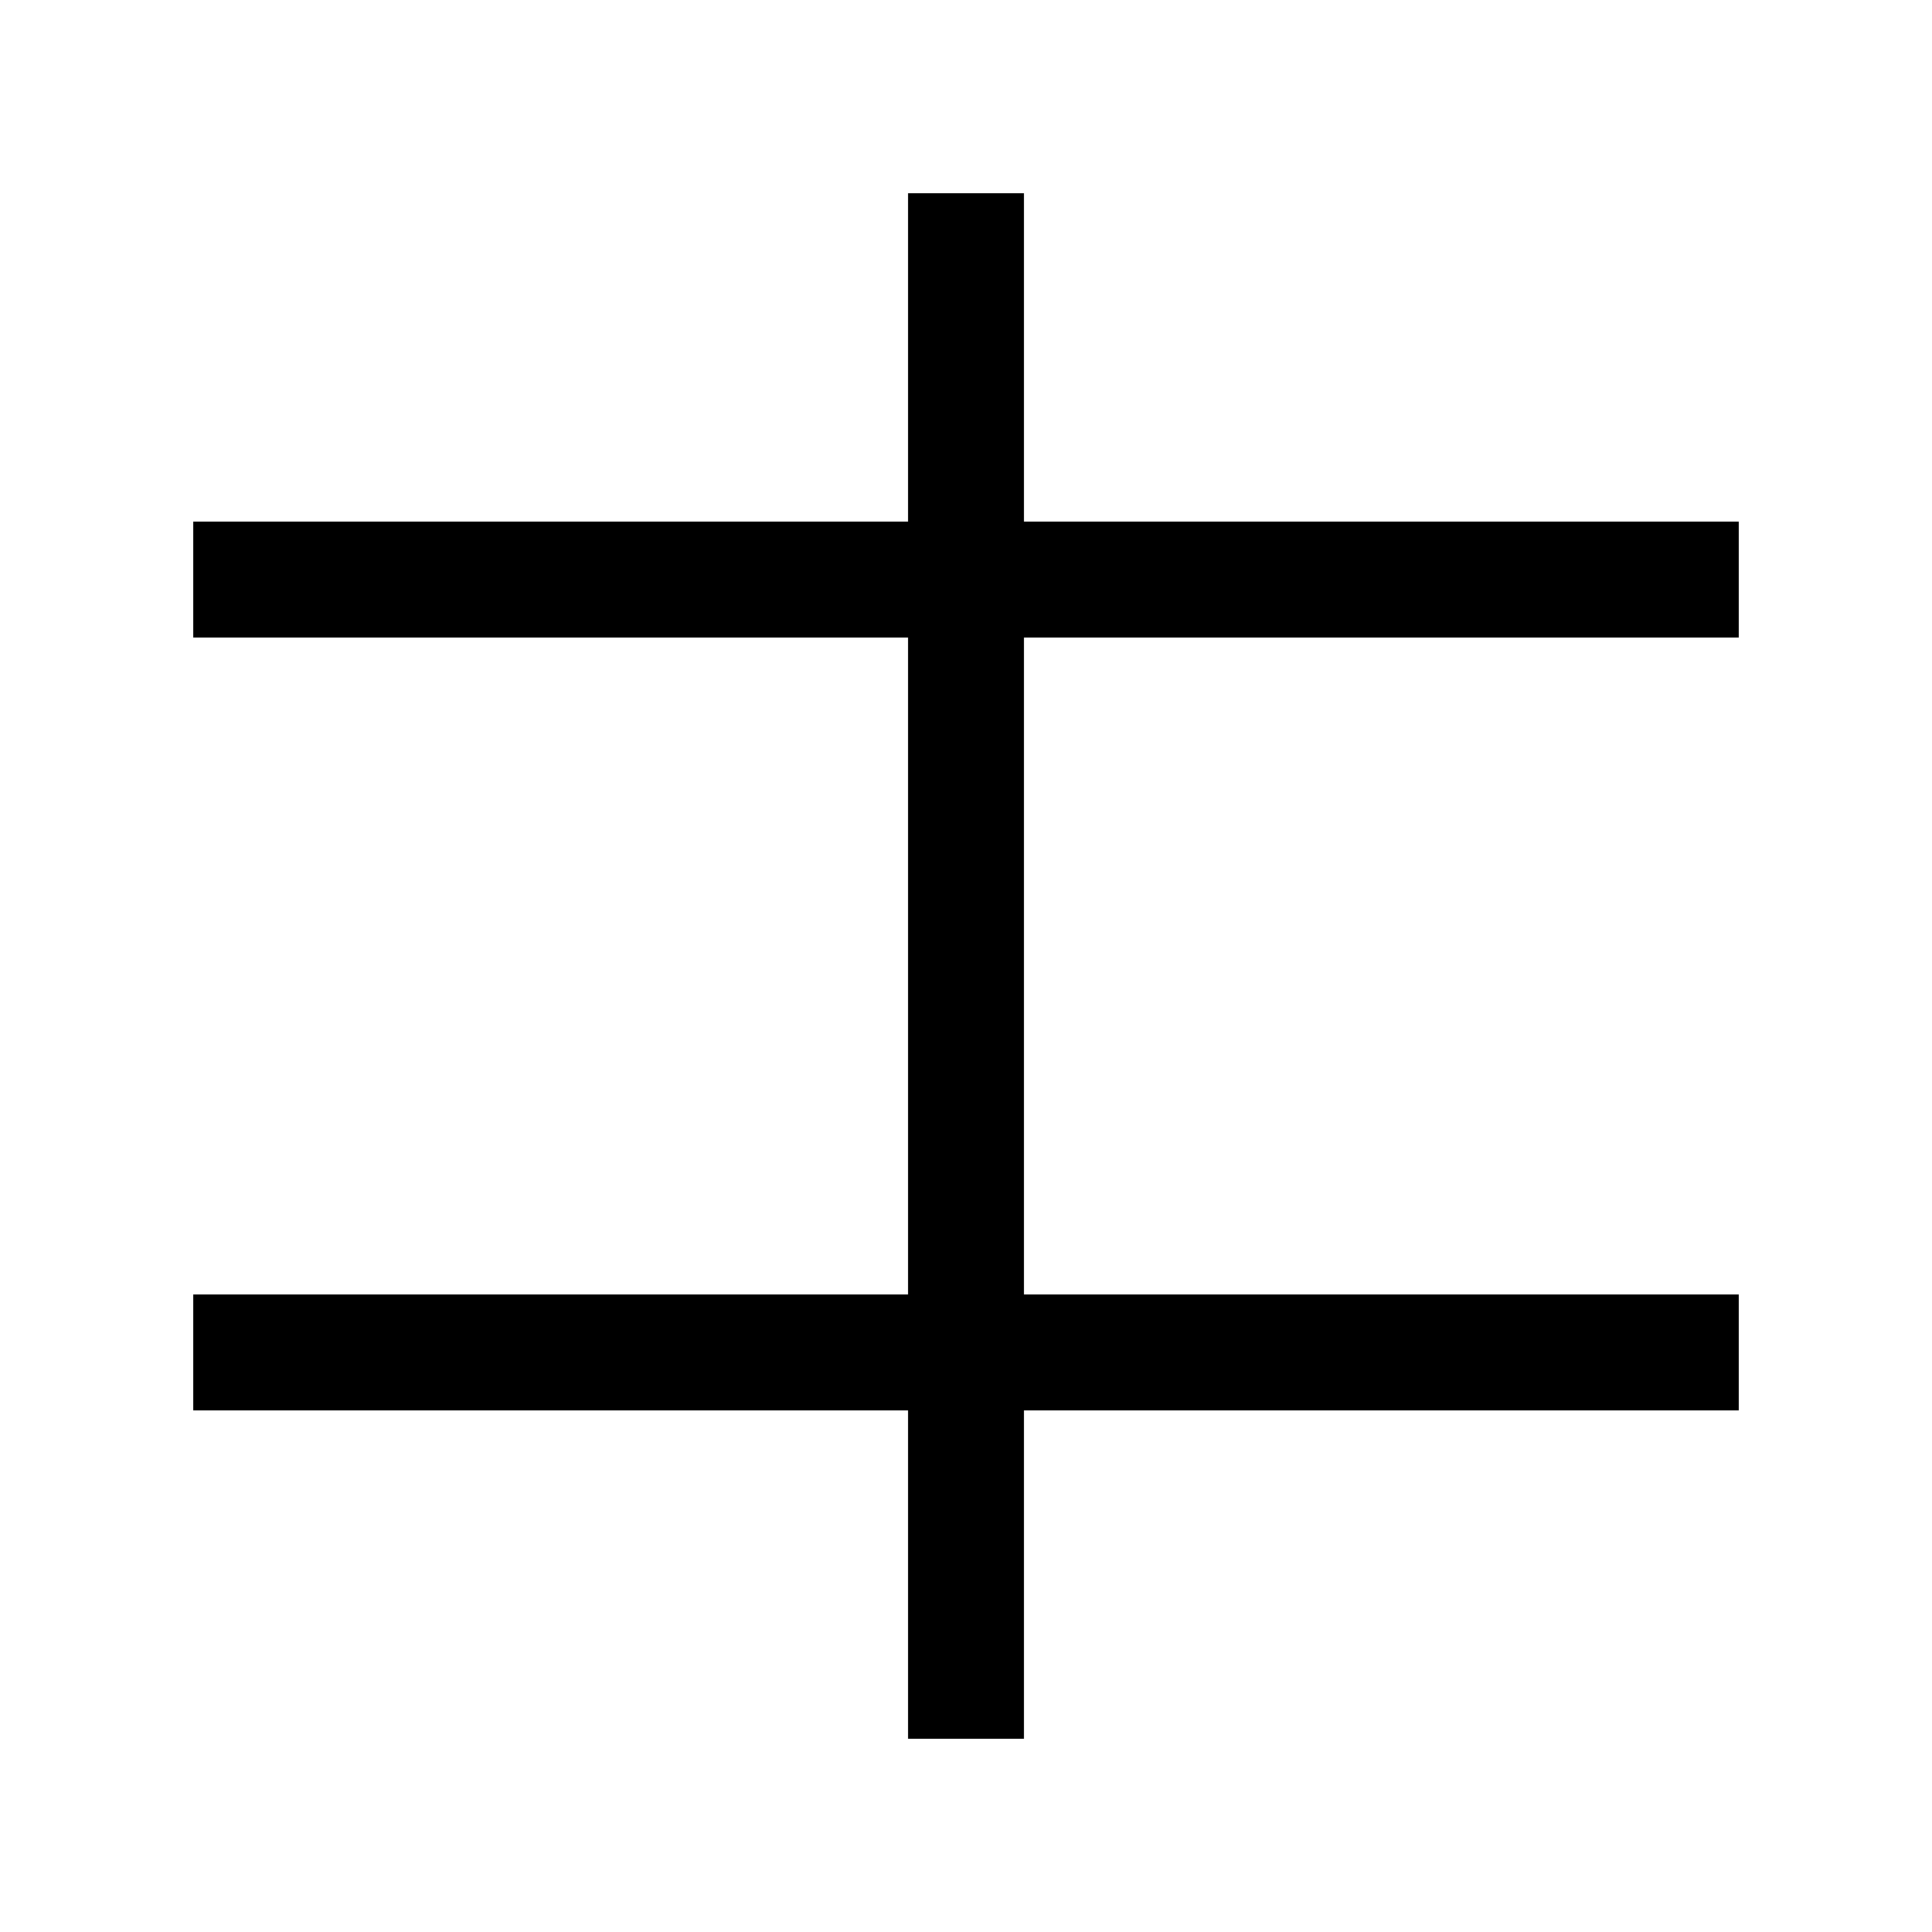
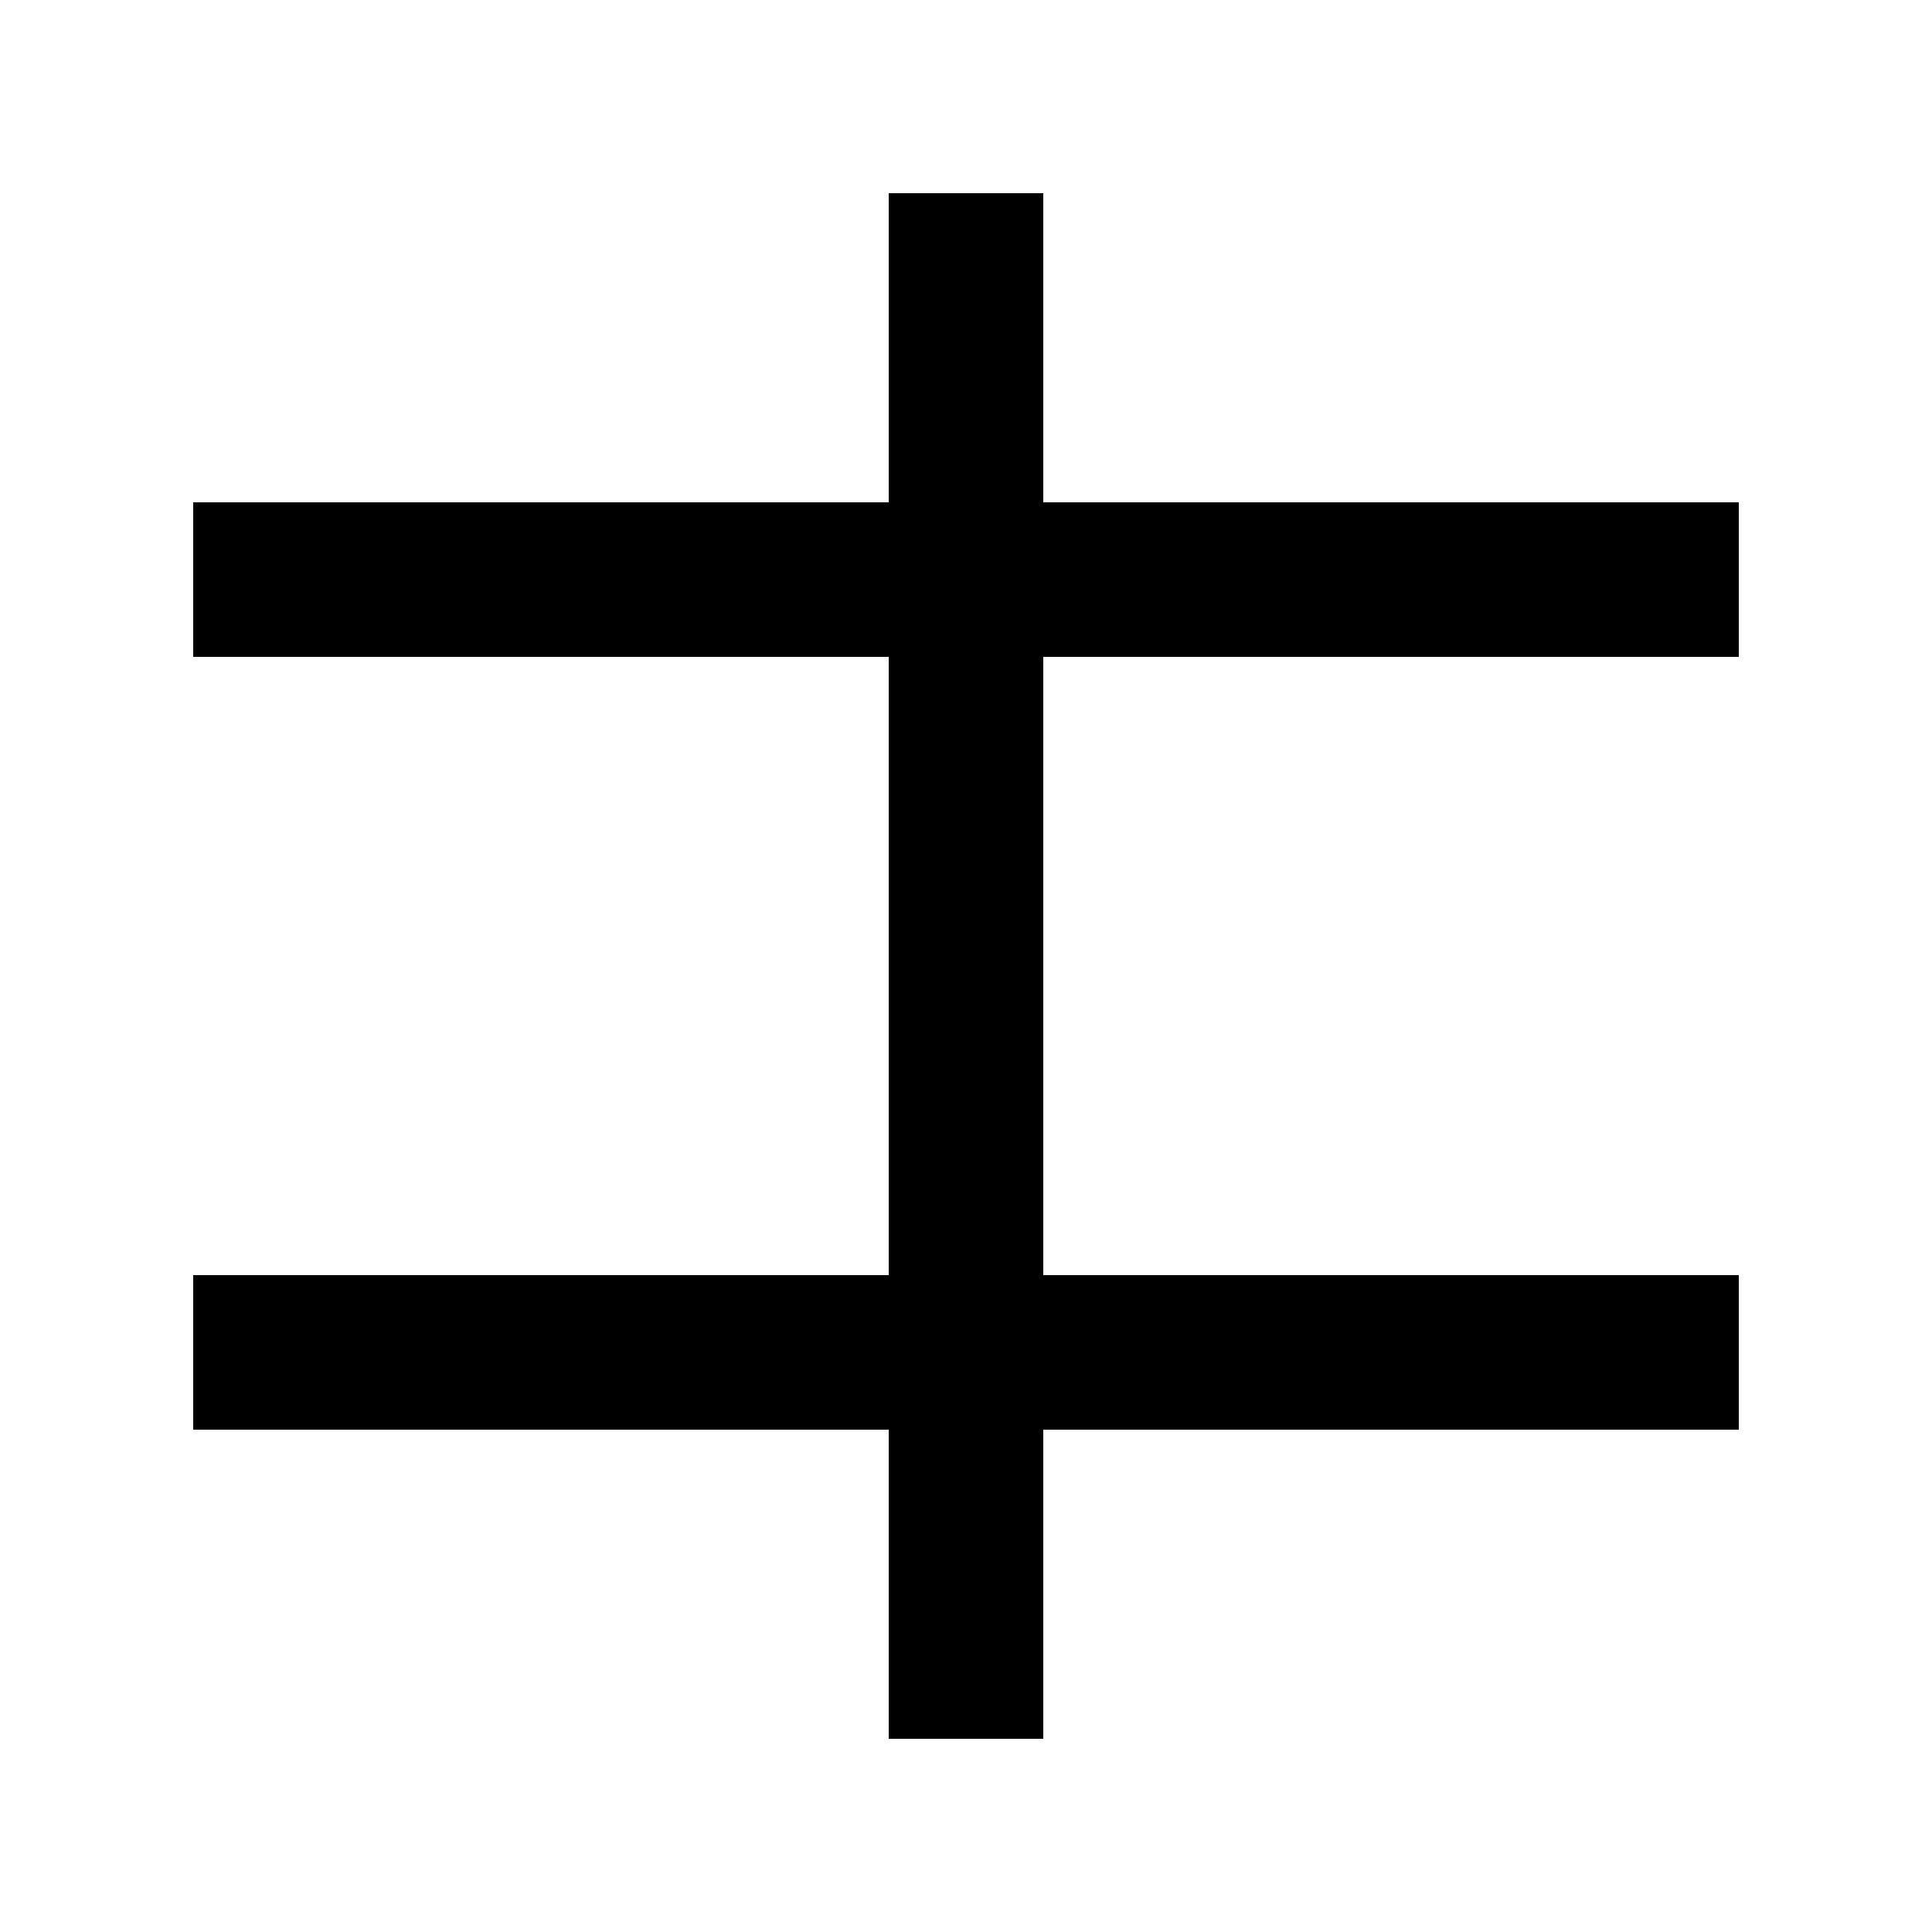
<svg xmlns="http://www.w3.org/2000/svg" width="1000" height="1000" viewBox="0 0 264.583 264.583" version="1.1" id="svg8">
  <defs id="defs2" />
  <g id="layer1" transform="translate(0,-32.41665)">
-     <path style="fill:none;stroke:#000000;stroke-width:15.875;stroke-linecap:butt;stroke-linejoin:miter;stroke-opacity:1;stroke-miterlimit:4;stroke-dasharray:none" d="M 132.292,58.875 V 270.542" id="path2752" />
-     <path style="fill:none;stroke:#000000;stroke-width:15.875;stroke-linecap:butt;stroke-linejoin:miter;stroke-opacity:1;stroke-miterlimit:4;stroke-dasharray:none" d="M 26.458,111.792 H 238.125" id="path2754" />
-     <path style="fill:none;stroke:#000000;stroke-width:15.875;stroke-linecap:butt;stroke-linejoin:miter;stroke-opacity:1;stroke-miterlimit:4;stroke-dasharray:none" d="M 26.458,217.625 H 238.125" id="path2756" />
+     <path style="fill:none;stroke:#000000;stroke-width:21.167;stroke-linecap:butt;stroke-linejoin:miter;stroke-opacity:1;stroke-miterlimit:4;stroke-dasharray:none" d="M 132.292,58.875 V 270.542" id="path2752" />
+     <path style="fill:none;stroke:#000000;stroke-width:21.167;stroke-linecap:butt;stroke-linejoin:miter;stroke-opacity:1;stroke-miterlimit:4;stroke-dasharray:none" d="M 26.458,111.792 H 238.125" id="path2754" />
+     <path style="fill:none;stroke:#000000;stroke-width:21.167;stroke-linecap:butt;stroke-linejoin:miter;stroke-opacity:1;stroke-miterlimit:4;stroke-dasharray:none" d="M 26.458,217.625 H 238.125" id="path2756" />
  </g>
</svg>
